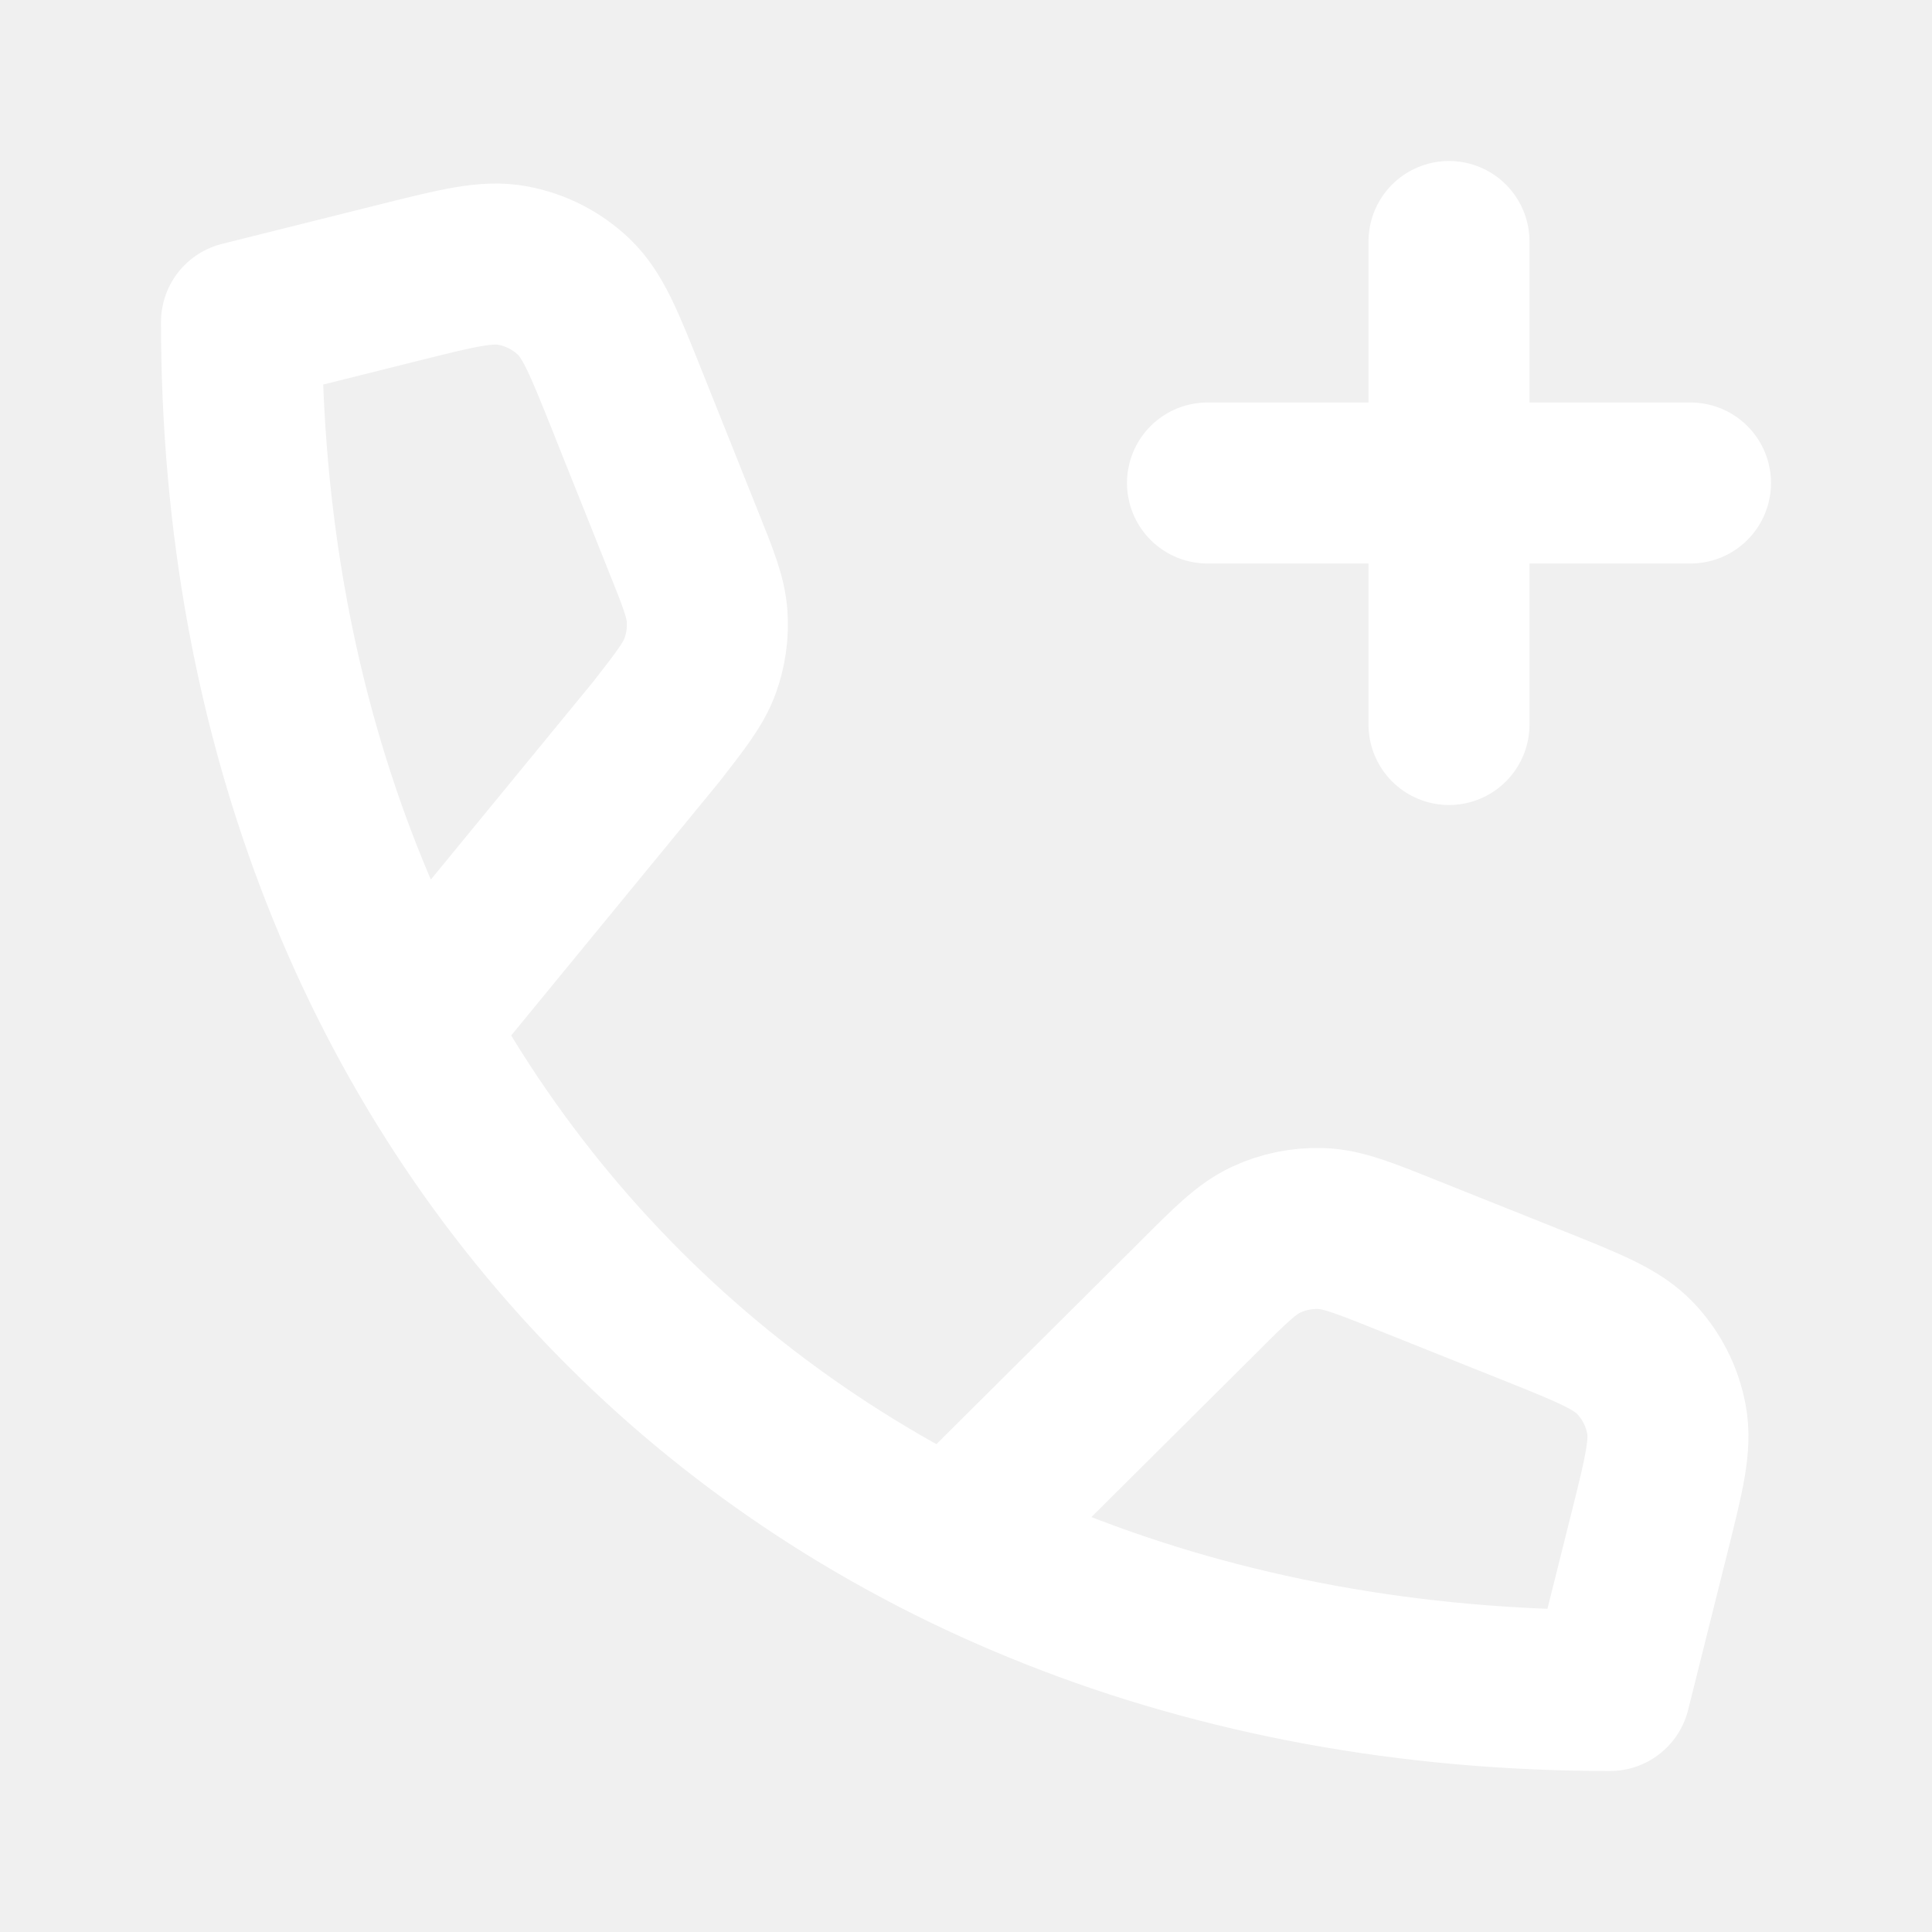
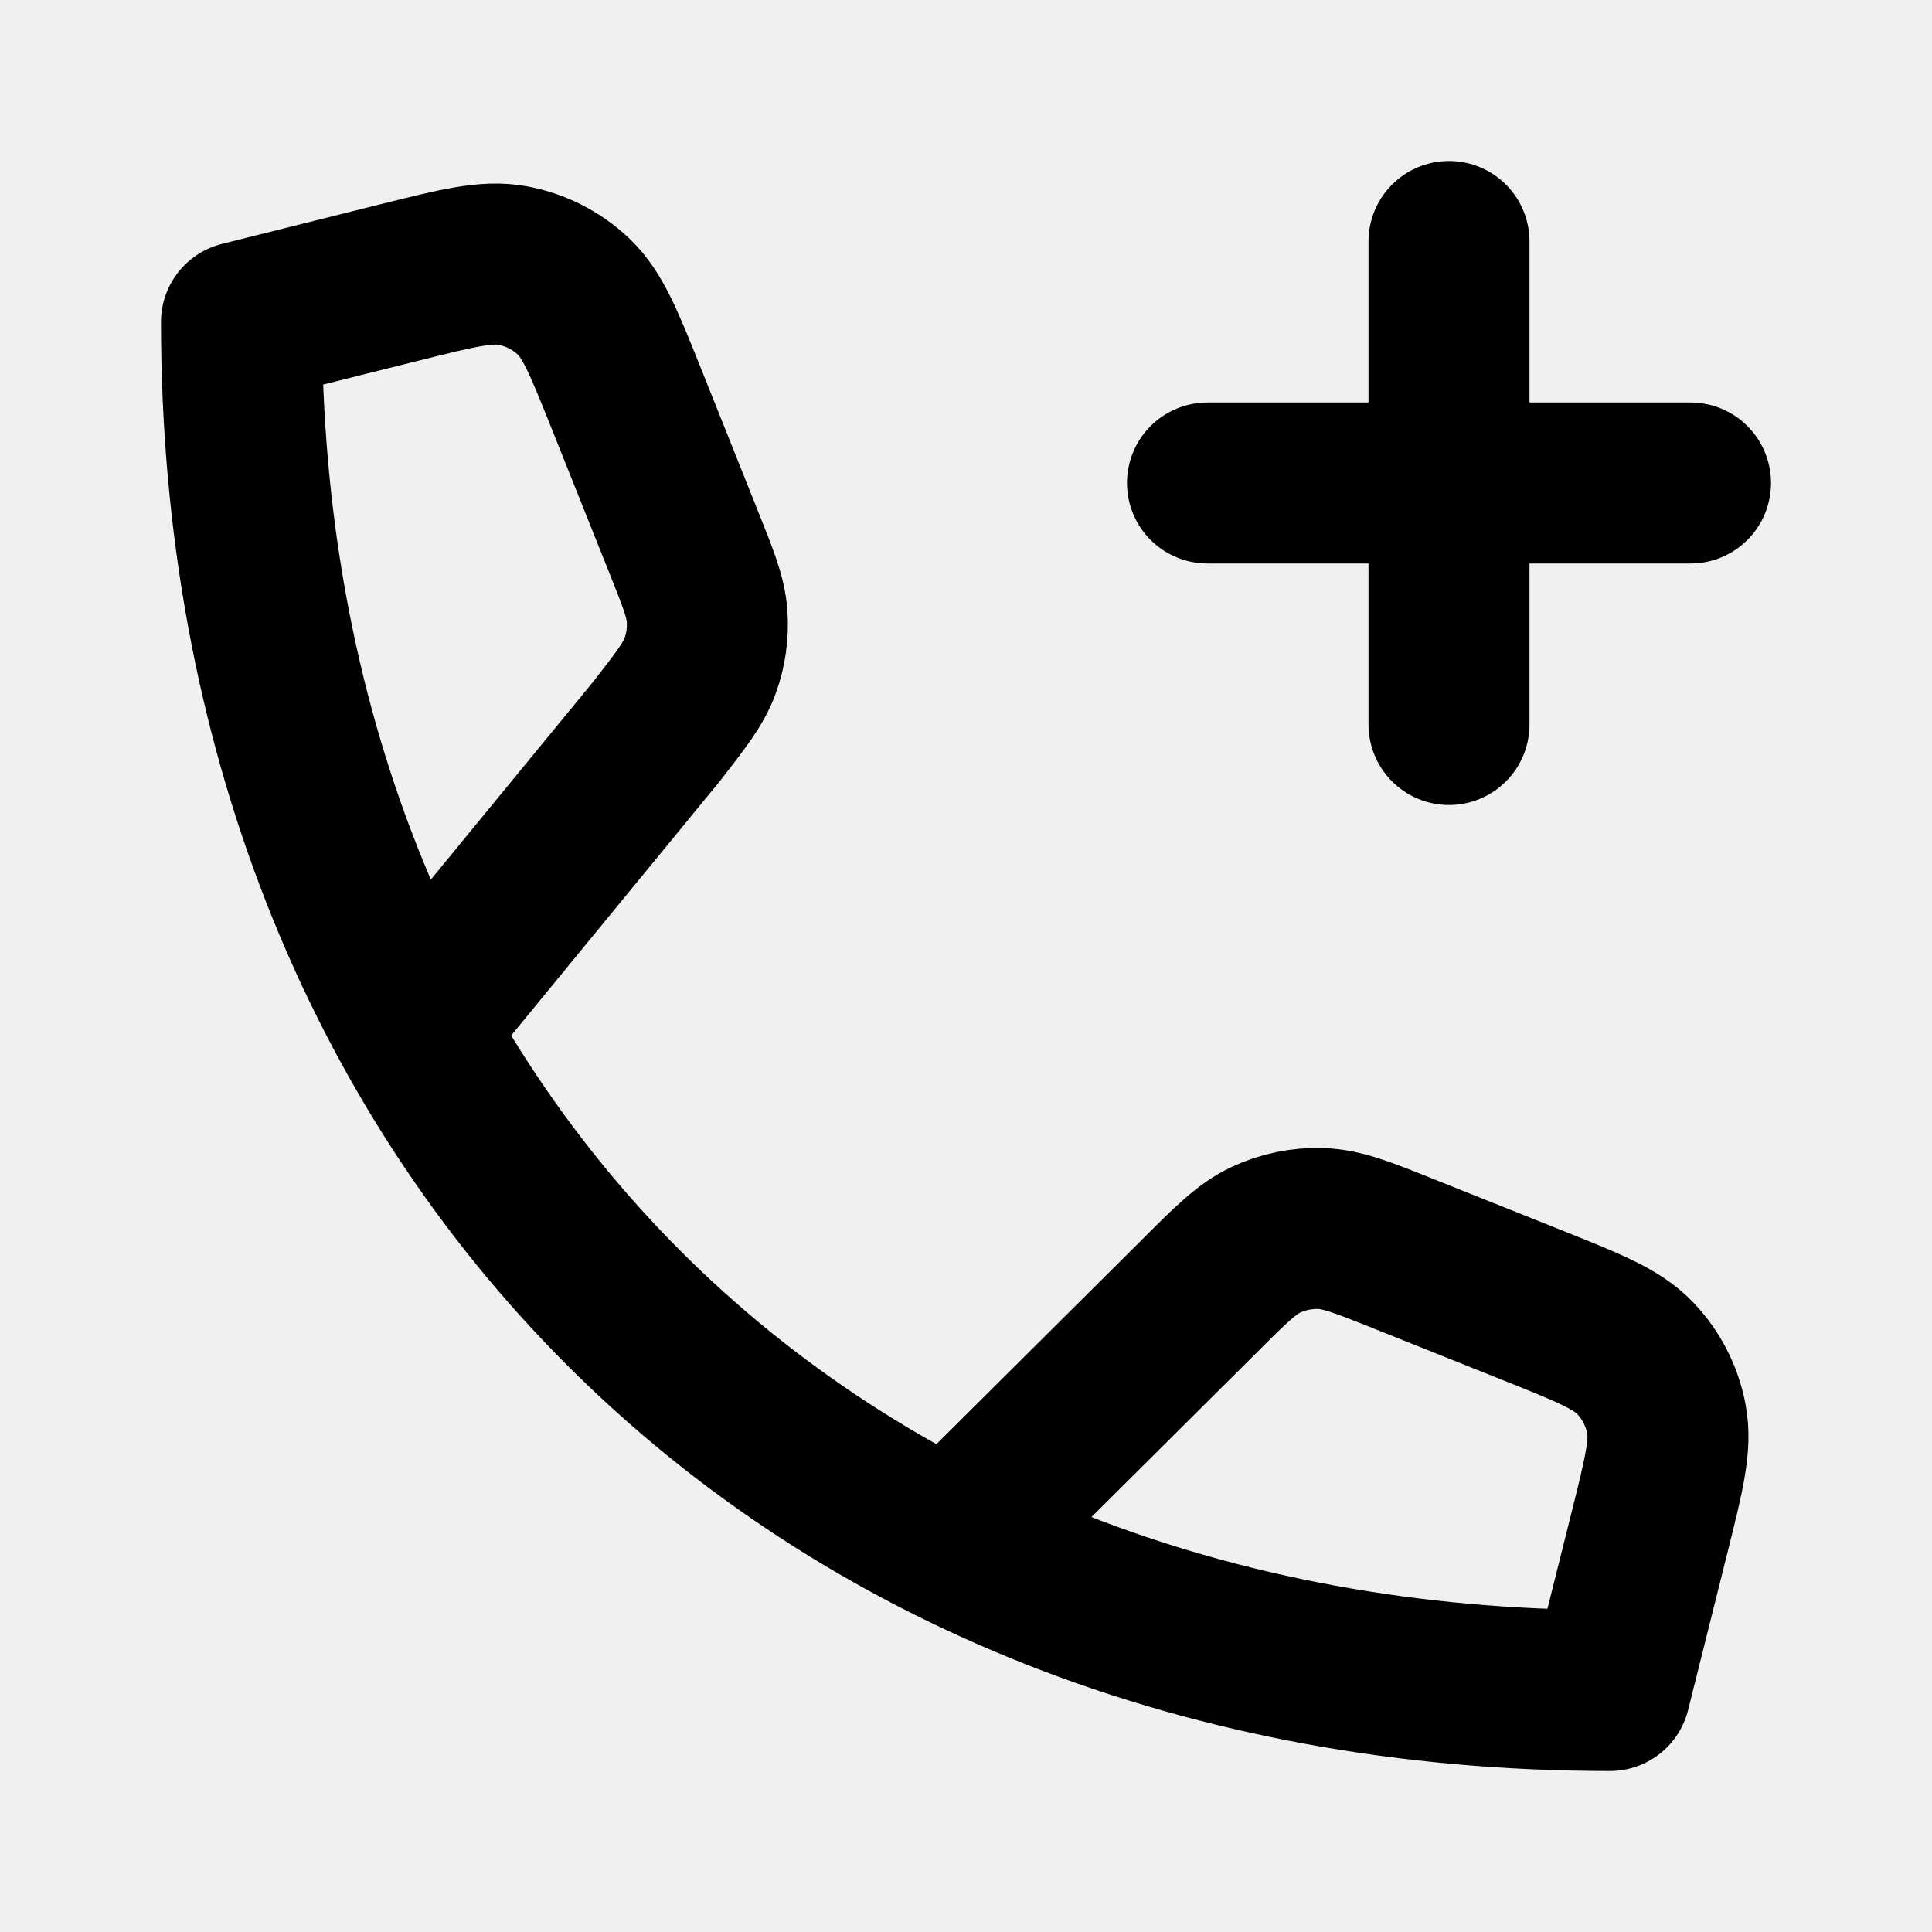
<svg xmlns="http://www.w3.org/2000/svg" width="800px" height="800px" viewBox="0 0 24 24" fill="none">
-   <path d="M5.137 12.765L8.155 9.087C8.463 8.691 8.617 8.493 8.697 8.271C8.769 8.074 8.798 7.865 8.784 7.656C8.768 7.421 8.675 7.188 8.488 6.722L7.778 4.945C7.502 4.256 7.364 3.911 7.126 3.685C6.917 3.486 6.654 3.352 6.37 3.299C6.048 3.238 5.688 3.328 4.967 3.508L3 4C3 14 10 21 20 21L20.492 19.032C20.672 18.312 20.762 17.952 20.701 17.63C20.648 17.346 20.514 17.083 20.314 16.873C20.089 16.636 19.744 16.498 19.055 16.222L17.469 15.588C16.938 15.375 16.672 15.269 16.407 15.261C16.173 15.254 15.94 15.301 15.728 15.4C15.488 15.512 15.285 15.714 14.881 16.119L11.816 19.168M18 9L18 3M15 6H21" stroke="#ffffff" stroke-width="2" stroke-linecap="round" stroke-linejoin="round" />
+   <path d="M5.137 12.765L8.155 9.087C8.463 8.691 8.617 8.493 8.697 8.271C8.769 8.074 8.798 7.865 8.784 7.656C8.768 7.421 8.675 7.188 8.488 6.722L7.778 4.945C7.502 4.256 7.364 3.911 7.126 3.685C6.917 3.486 6.654 3.352 6.37 3.299C6.048 3.238 5.688 3.328 4.967 3.508L3 4C3 14 10 21 20 21L20.492 19.032C20.672 18.312 20.762 17.952 20.701 17.63C20.648 17.346 20.514 17.083 20.314 16.873C20.089 16.636 19.744 16.498 19.055 16.222L17.469 15.588C16.938 15.375 16.672 15.269 16.407 15.261C16.173 15.254 15.94 15.301 15.728 15.4C15.488 15.512 15.285 15.714 14.881 16.119L11.816 19.168M18 9L18 3M15 6H21" stroke="#000000" stroke-width="2" stroke-linecap="round" stroke-linejoin="round" />
</svg>
